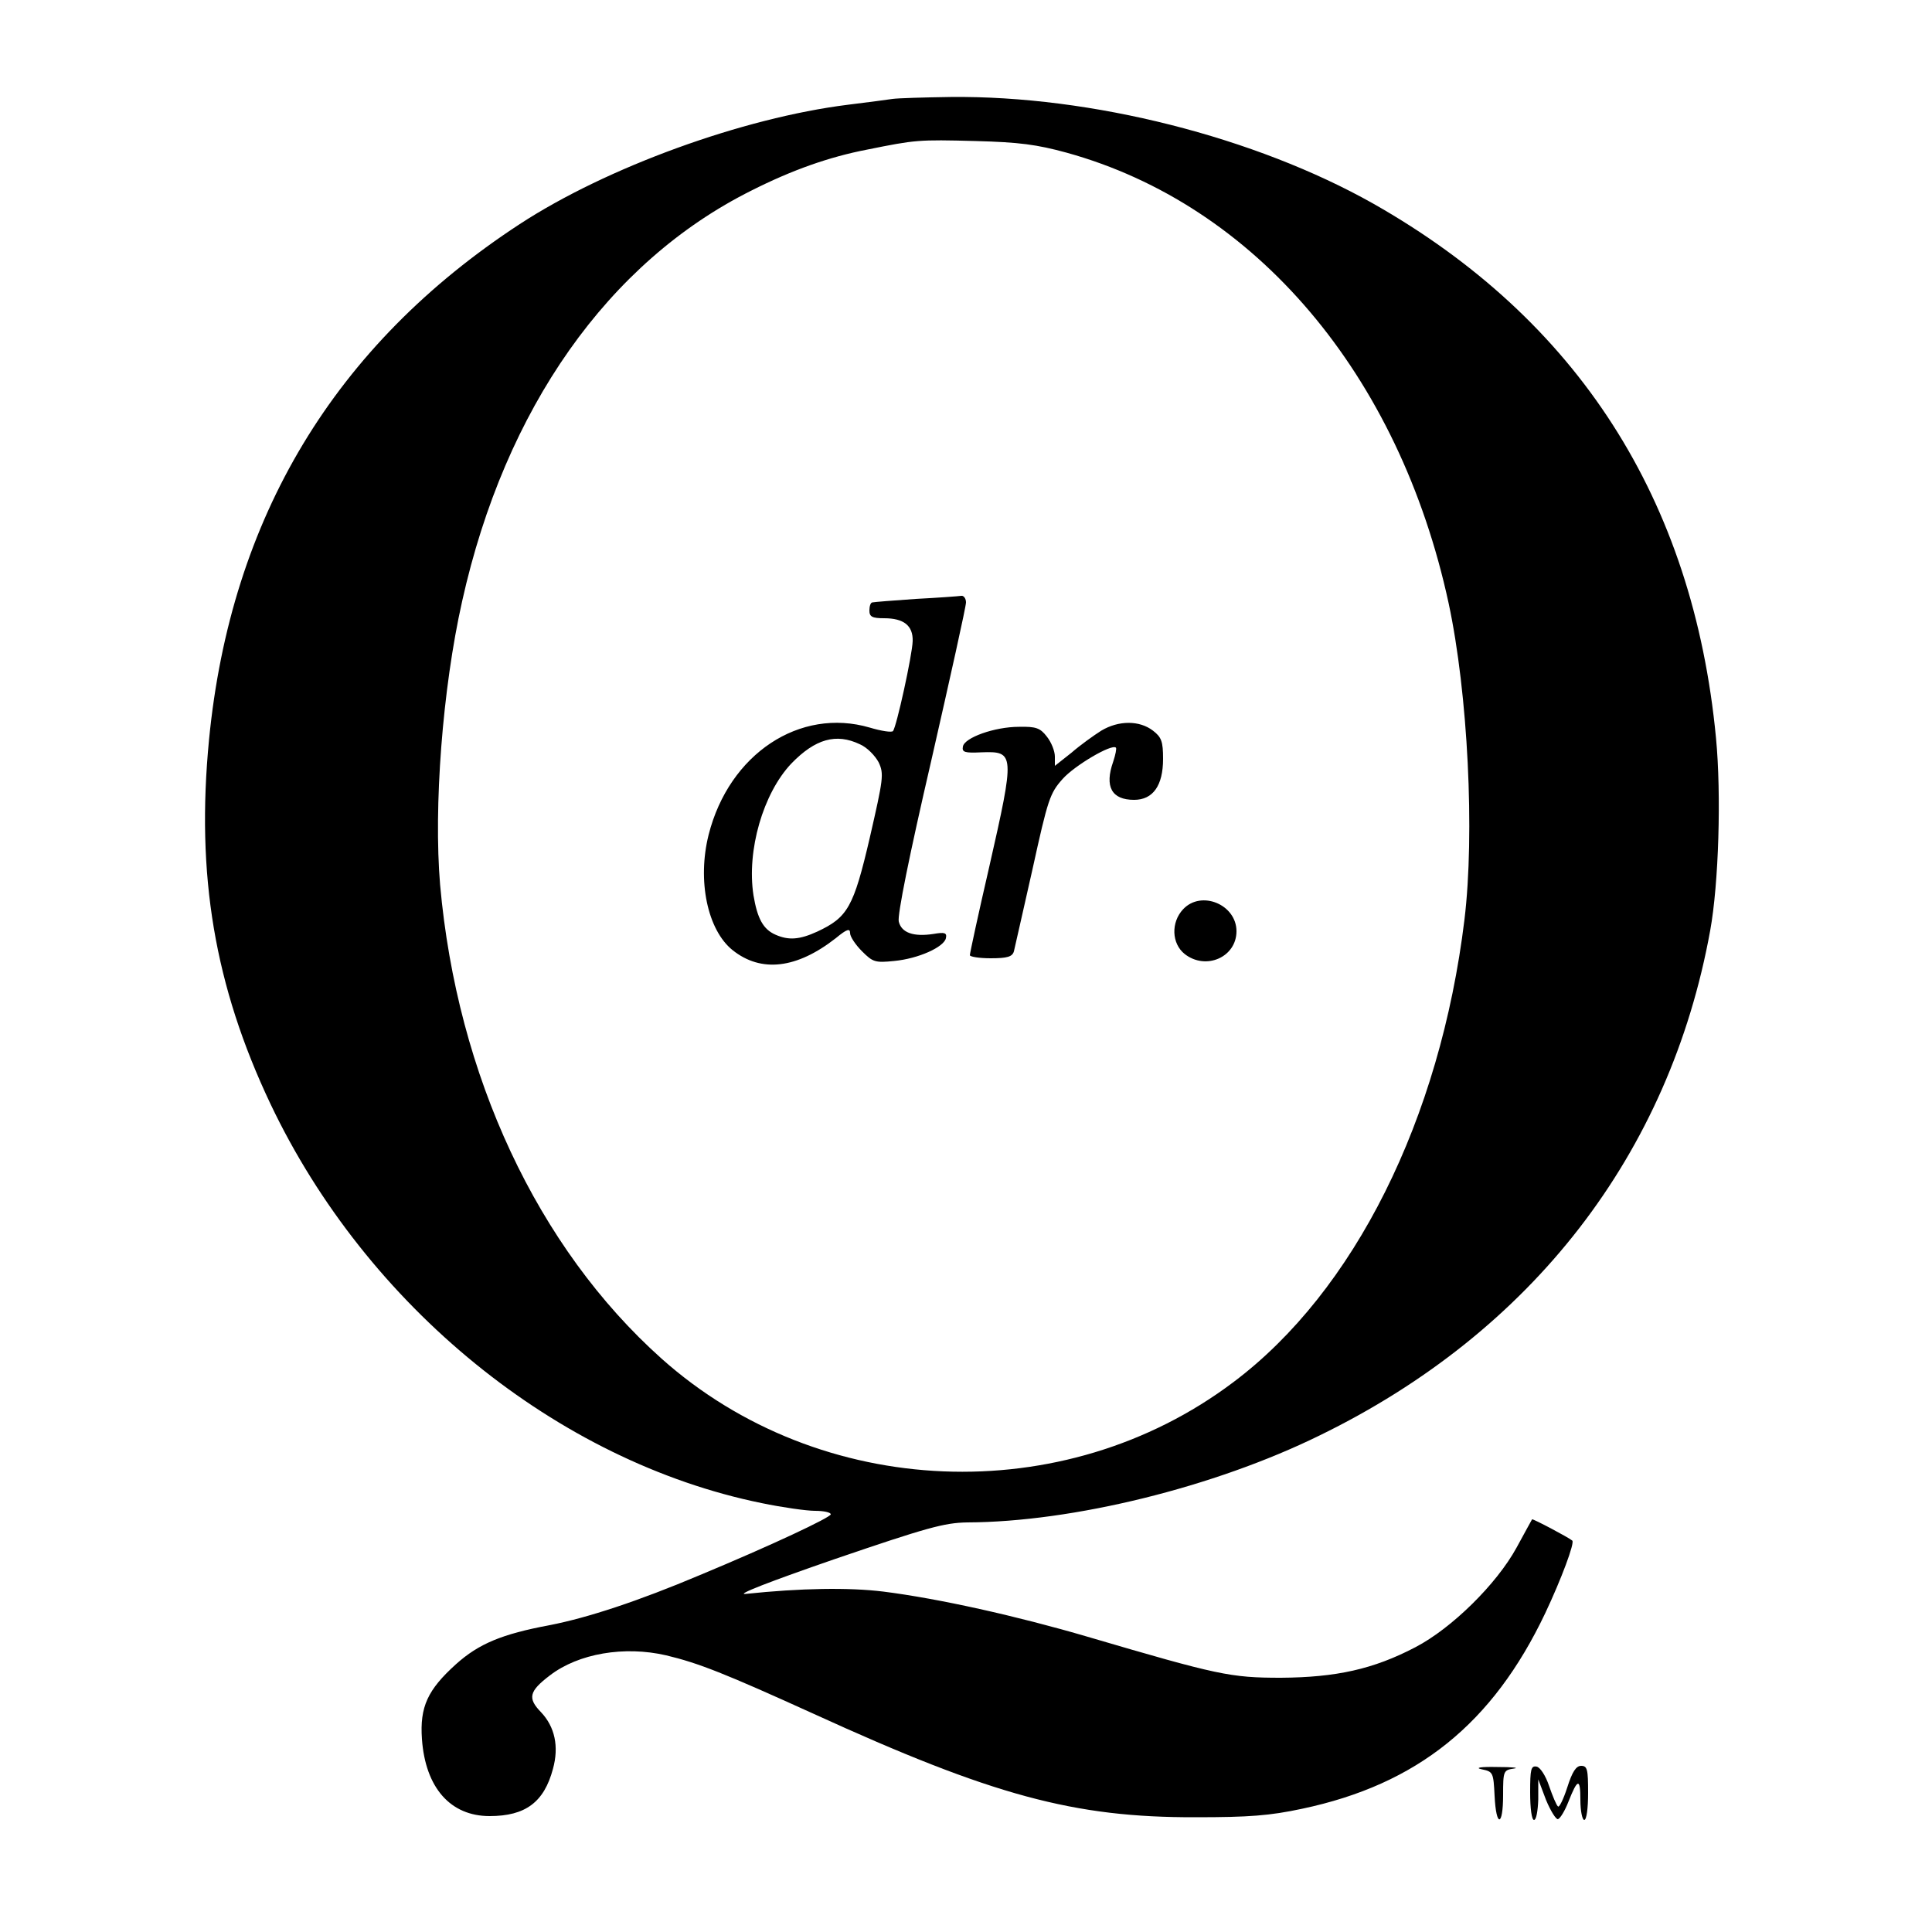
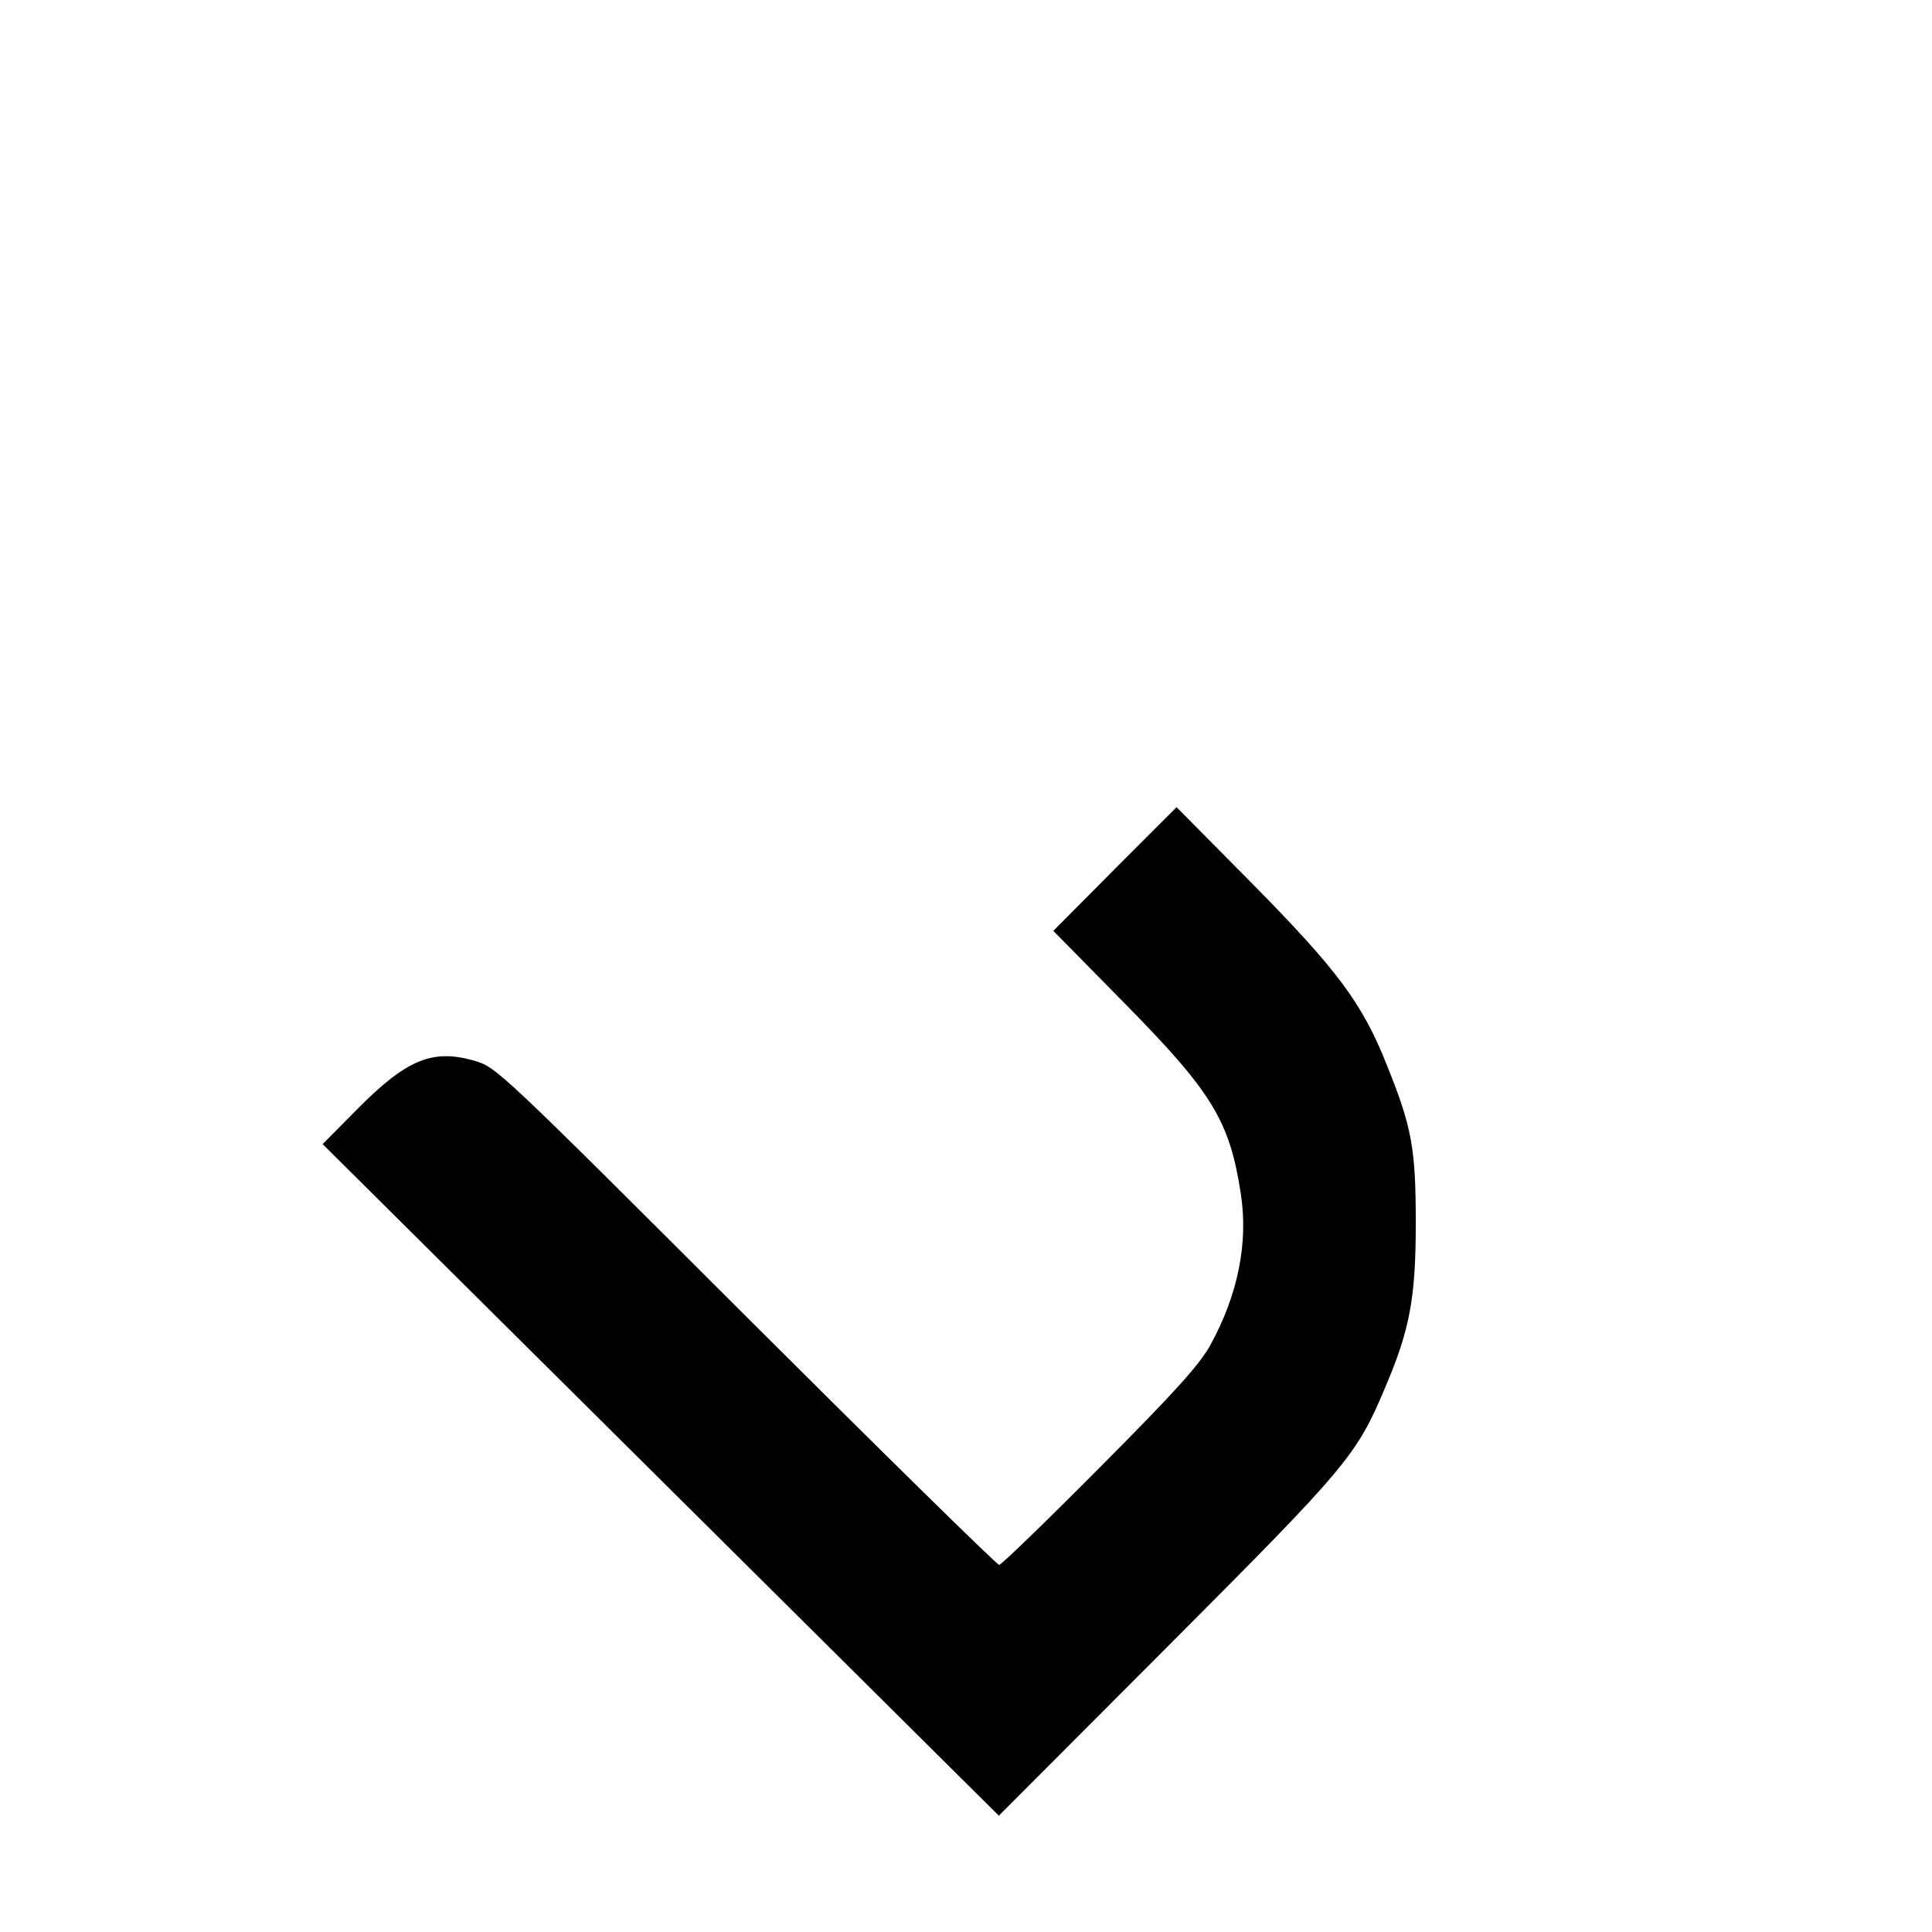
<svg xmlns="http://www.w3.org/2000/svg" version="1" width="666.667" height="666.667" viewBox="0 0 500 500">
-   <path d="M231 25.6c-1.4.2-6.5.9-11.5 1.5-27.3 3.4-62.5 16.2-85 30.9-47.9 31.3-74.8 76-80.4 133.4-3.4 35 1.4 63.7 15.9 94.3 24.9 52.4 74.2 92.5 127.1 103.3 5.3 1.1 11.6 2 13.8 2 2.3 0 4.1.4 4.1.9 0 .8-15.3 8-33.8 15.7-16.1 6.8-29.2 11.1-39 13-12.3 2.3-18.3 4.8-24.2 10.1-7.3 6.6-9.4 11-8.8 19.4.9 12.6 7.4 19.9 17.5 19.9 9.3 0 14.1-3.6 16.4-12.2 1.6-5.8.5-10.9-3.1-14.7-3.5-3.6-3.1-5.4 2.3-9.5 7.4-5.7 19.3-7.7 30.1-5.2 8.4 2 15.2 4.7 38.1 15.1 46.4 21.2 67.4 26.9 99 26.8 13.7 0 19.1-.4 27.5-2.2 29.8-6.3 49.3-22 62.9-50.6 4.2-8.9 7.7-18.3 7-18.8-1.1-.9-10.2-5.7-10.4-5.5-.1.2-1.9 3.4-4 7.3-5.2 9.5-16.8 20.9-26.2 25.8-10.9 5.7-20.5 7.8-34.8 7.9-13.1 0-16.3-.7-50-10.6-18.4-5.4-38.6-9.9-52.9-11.7-8.9-1.1-21.4-.9-35.6.6-2.8.3 6.2-3.2 23-9 24-8.2 28.4-9.4 34.3-9.5 27.3-.1 63.9-9.1 91.2-22.5 55-26.8 90.6-72.8 101.1-130.7 2.2-12.1 2.9-35.2 1.5-49.8-5.9-61.8-35.8-108.3-88.7-138.3-30.5-17.2-73-28-109.4-27.6-6.9.1-13.6.3-15 .5zm45 13.9c48.9 13.5 86.1 57.4 98.9 116.6 5 23.3 6.8 59.6 4.1 81.9-6.3 51.7-28.5 96.2-59.8 119.7-43.9 33.1-107 30.5-148-6.1-32.1-28.7-52.9-73.2-57.3-122.6-1.7-20.1.6-50.7 5.7-73.4 11.1-49.9 37.8-87.8 74.9-106.3 10.5-5.3 20.1-8.7 30-10.6 12.4-2.5 13.1-2.6 28-2.2 11.3.3 15.8.9 23.5 3z" />
-   <path d="M237 155c-5.8.4-10.8.8-11.2.9-.5 0-.8 1-.8 2.1 0 1.6.7 2 3.8 2 5.1 0 7.5 1.9 7.4 5.9-.1 3.6-4.2 22.3-5.1 23.3-.3.4-3 0-6-.9-18.1-5.3-36.4 6.8-41.7 27.7-3 11.9-.3 24.7 6.2 29.9 7.4 5.9 16.6 4.8 26.7-3.1 2.9-2.4 3.7-2.6 3.7-1.3 0 .9 1.4 3 3.1 4.7 2.8 2.8 3.4 3 8.3 2.5 6.3-.6 12.9-3.6 13.4-5.9.3-1.4-.3-1.6-3.2-1.1-5.2.8-8.3-.3-9-3.2-.4-1.6 2.7-17 8.4-41.6 4.9-21.5 9-39.9 9-41 0-1-.6-1.8-1.2-1.7-.7.1-6 .5-11.8.8zm-14.5 37.6c1.9.8 4 3 4.9 4.7 1.4 3 1.2 4.2-2.3 19.5-4.2 18-5.7 20.6-13.6 24.3-4.6 2.1-7.4 2.3-10.8.8-3.2-1.4-4.7-4.2-5.7-10.2-1.8-11.6 2.5-26.4 9.8-34.1 6.2-6.4 11.6-7.9 17.7-5zM285 189.1c-1.9 1.2-5.4 3.7-7.7 5.7l-4.3 3.4v-2.4c0-1.4-.9-3.7-2.1-5.2-1.7-2.2-2.8-2.6-7.2-2.5-6.3 0-14.1 2.8-14.5 5.1-.3 1.5.5 1.7 4.8 1.5 8.6-.3 8.7.2 2 29.7-2.8 12.1-5 22.3-5 22.8 0 .4 2.4.8 5.4.8 4.3 0 5.6-.4 6-1.8.2-.9 2.4-10.5 4.8-21.2 4-18.2 4.5-19.7 7.8-23.4 3.1-3.5 12.8-9.2 13.8-8.1.2.2-.1 1.8-.7 3.6-2.3 6.5-.4 9.9 5.4 9.9 4.9 0 7.5-3.7 7.5-10.6 0-4.5-.4-5.6-2.6-7.3-3.5-2.7-8.9-2.7-13.4 0zM306.2 235.3c-3.2 3.4-3 8.9.4 11.6 5.5 4.3 13.4.8 13.4-5.9 0-6.9-9.1-10.7-13.8-5.7zM383.5 457.9c2.9.6 3 .8 3.3 6.9.4 8.2 2.2 8 2.2-.2 0-6.3.1-6.5 2.8-6.9 1.5-.2-.4-.4-4.3-.4-4.4-.1-5.9.2-4 .6zM396 463.9c0 4.1.4 7.1 1 7.1s1-2.4 1.1-5.3v-5.2l2 5.3c1.2 2.9 2.6 5.1 3.1 5 .6-.2 1.8-2.2 2.7-4.5 2.4-6.1 3.1-6.2 3.1-.5 0 2.9.5 5.2 1 5.2.6 0 1-3 1-7 0-6.1-.2-7-1.8-7-1.3 0-2.3 1.5-3.6 5.6-1 3.1-2.1 5.3-2.4 4.9-.4-.3-1.4-2.7-2.3-5.3-.9-2.7-2.3-4.8-3.2-5-1.5-.3-1.7.7-1.7 6.7z" />
+   <path d="M288.5 224.9l-15.9 16 18 18.3c23.1 23.4 27.6 30.8 30.5 49.6 2 12.8-.7 26.2-7.8 39.2-2.8 5.1-9 12-28.7 31.8-13.7 13.8-25.5 25.2-26 25.2-.6 0-30.1-29-65.6-64.4-64.1-64-64.5-64.4-70.3-66.1-10.8-3.1-17.5-.3-30.2 12.5l-9 9.1L171 383l87.5 86.9 43.6-43.7c46.9-47 49-49.5 56.5-67.4 6.3-14.8 7.8-23.1 7.8-42.3 0-19.3-1-24.8-7.5-40.9-6.3-15.9-12.8-24.6-34.8-46.9l-19.6-19.8-16 16z" />
</svg>
